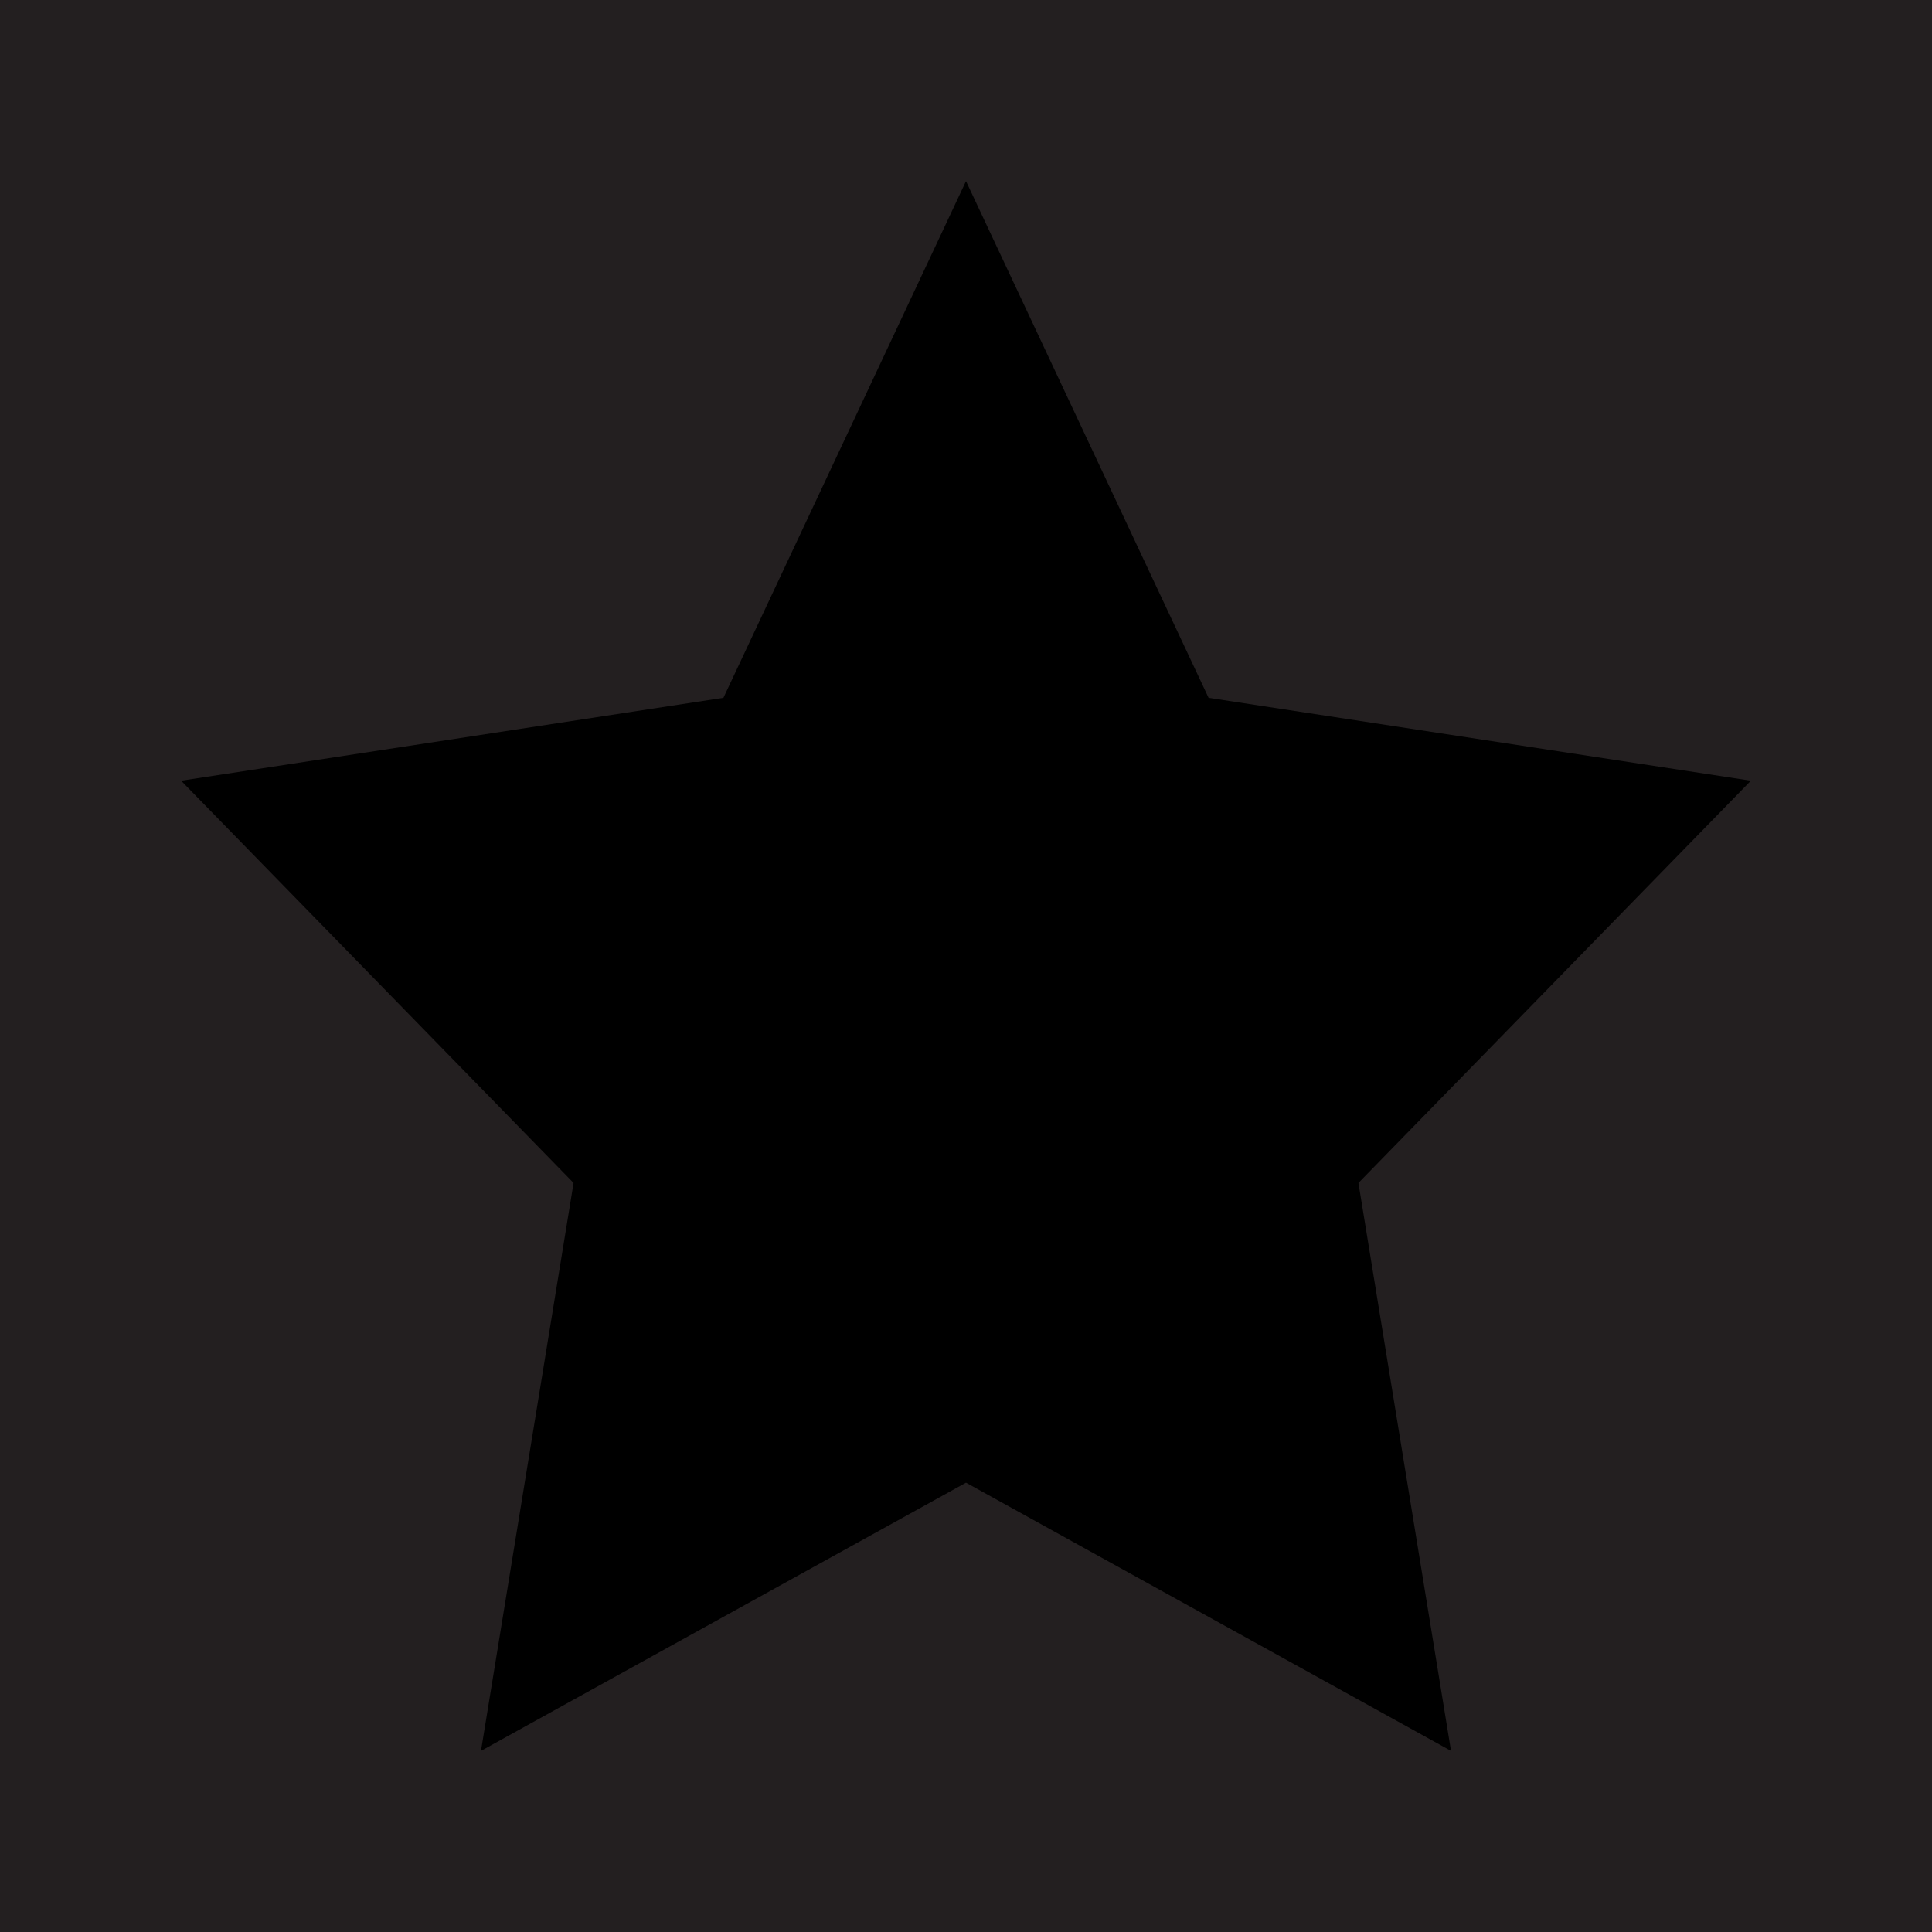
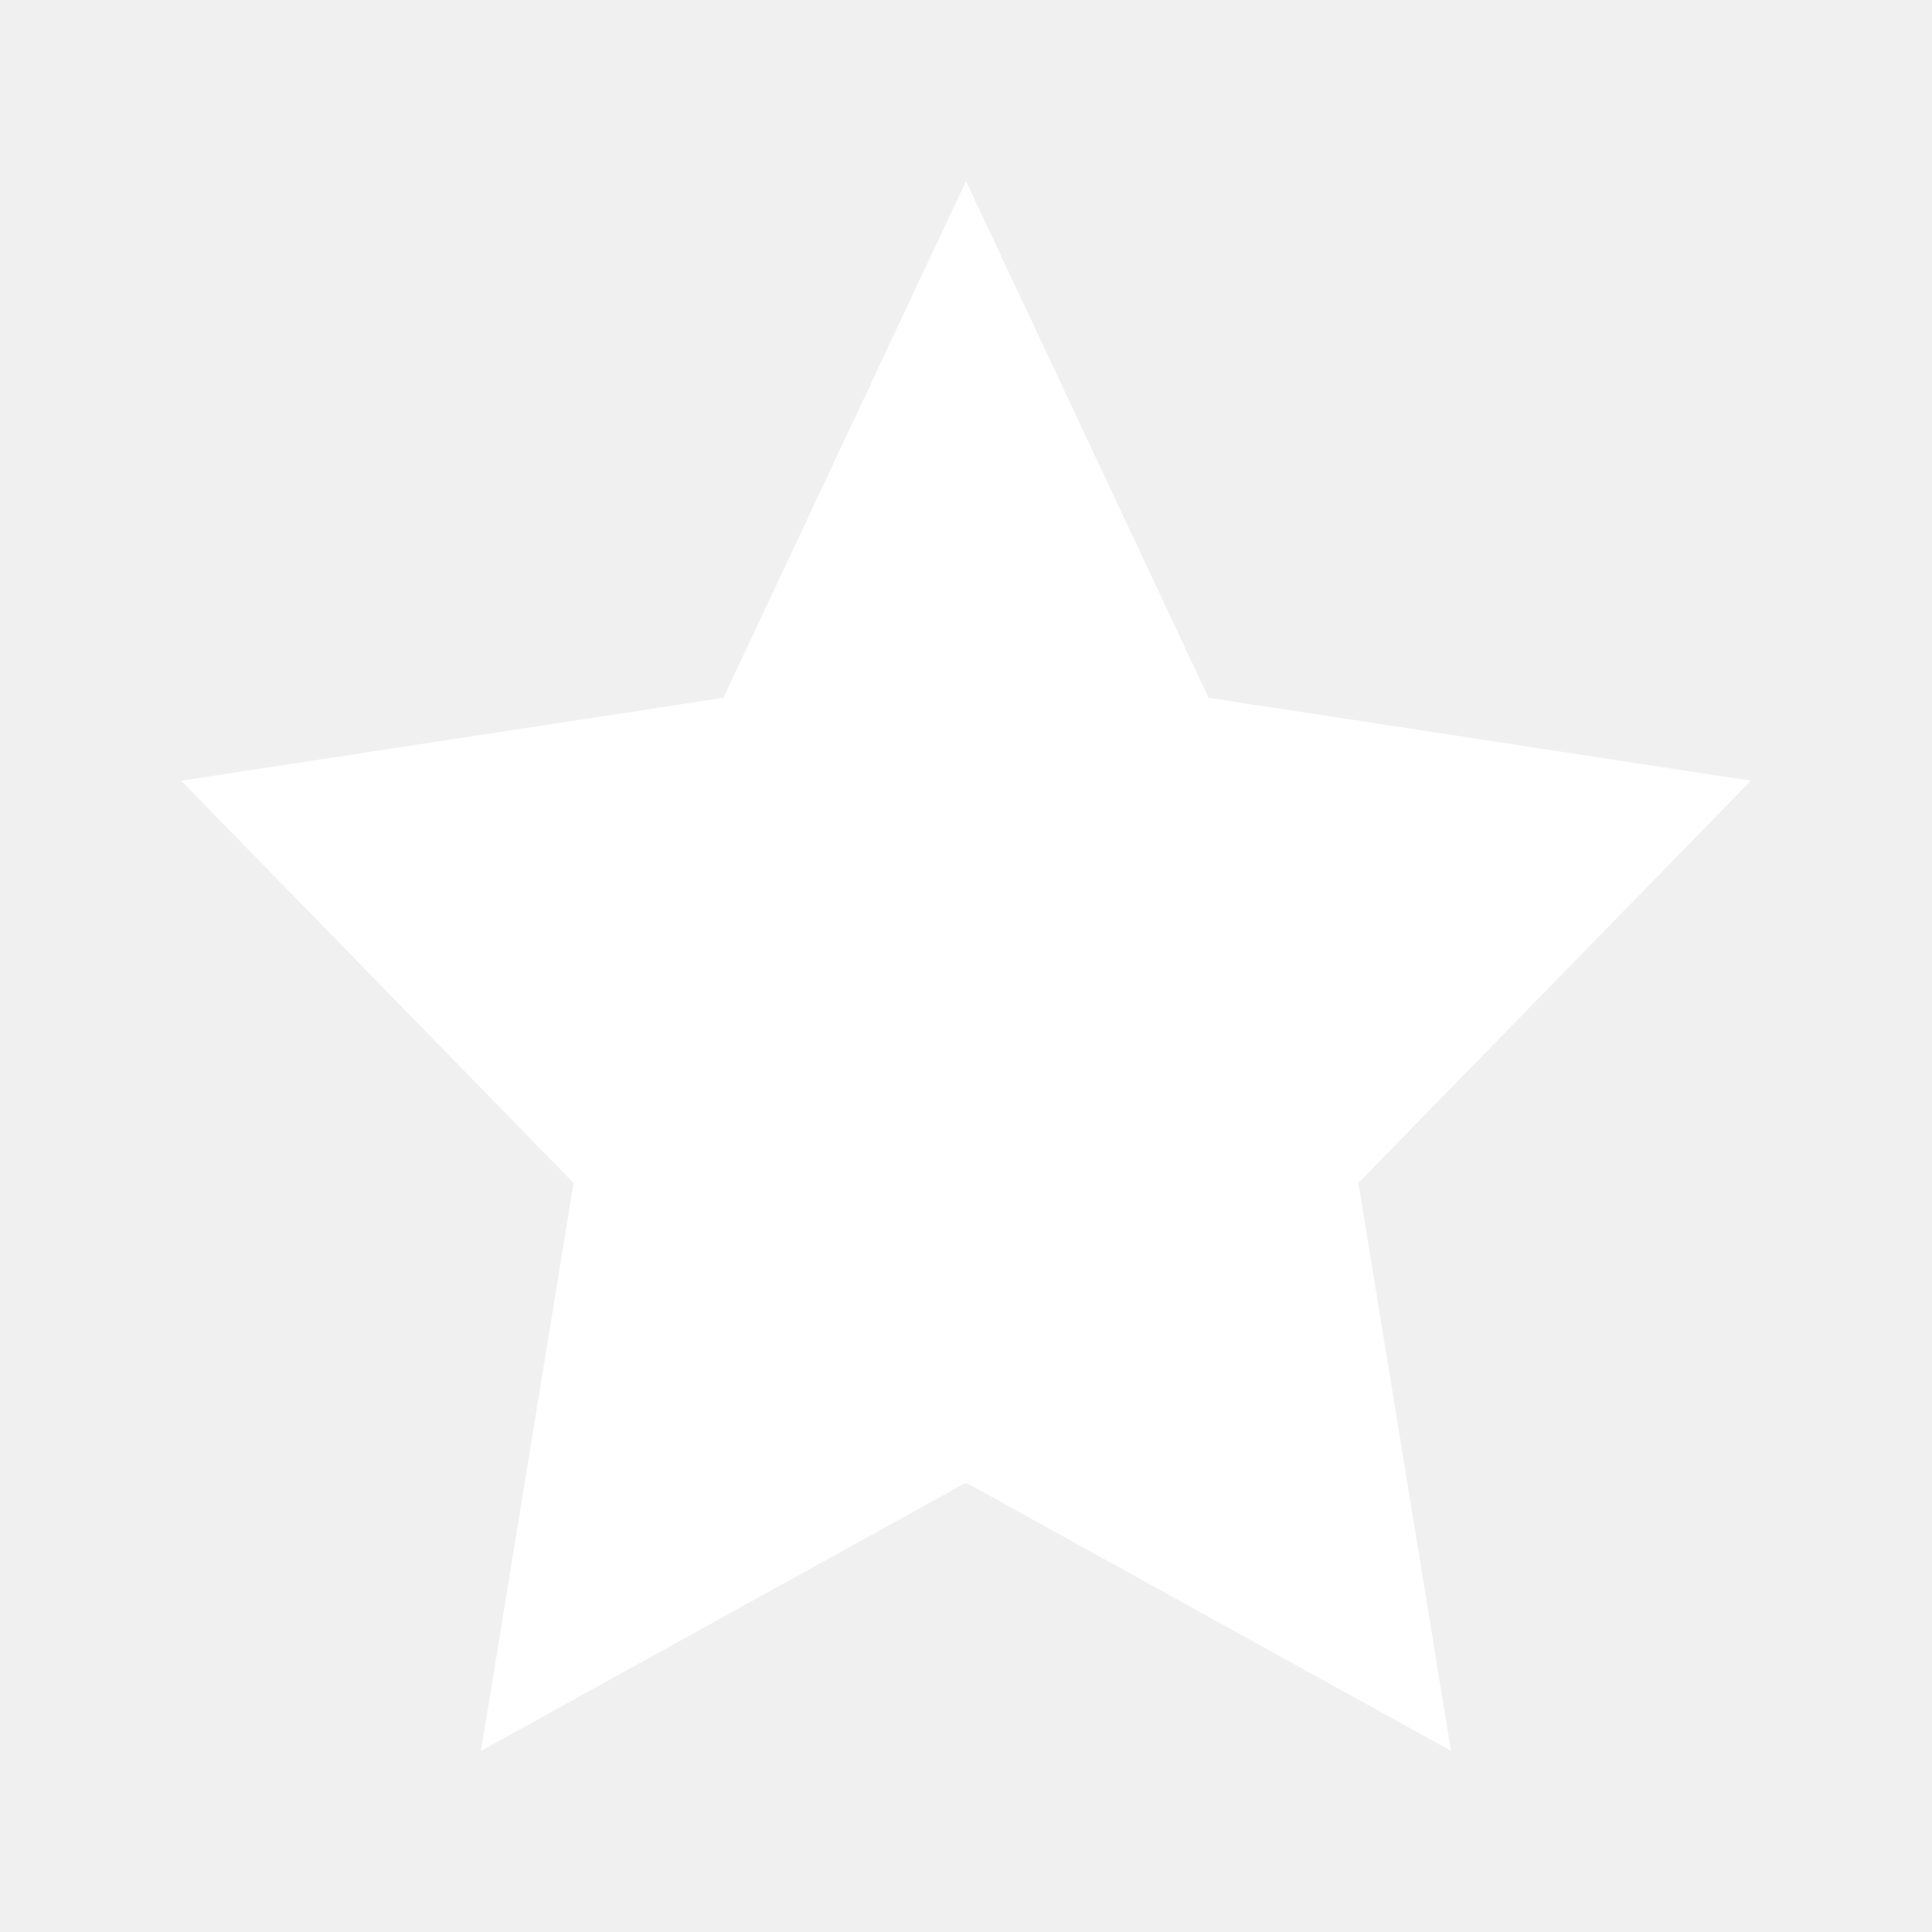
<svg xmlns="http://www.w3.org/2000/svg" viewBox="0 0 144 144">
-   <rect x="0" width="144" height="144" style="fill: #231f20" />
-   <polygon points="72 13.5 90.08 52.01 130.5 58.19 101.25 88.17 108.15 130.5 72 110.51 35.85 130.5 42.75 88.17 13.5 58.19 53.92 52.01 72 13.5" style="fill: currentColor" />
+   <polygon points="72 13.5 90.08 52.01 130.5 58.19 101.25 88.17 108.15 130.5 72 110.51 35.85 130.5 42.75 88.17 13.5 58.19 53.92 52.01 72 13.5" style="fill: white" />
</svg>
